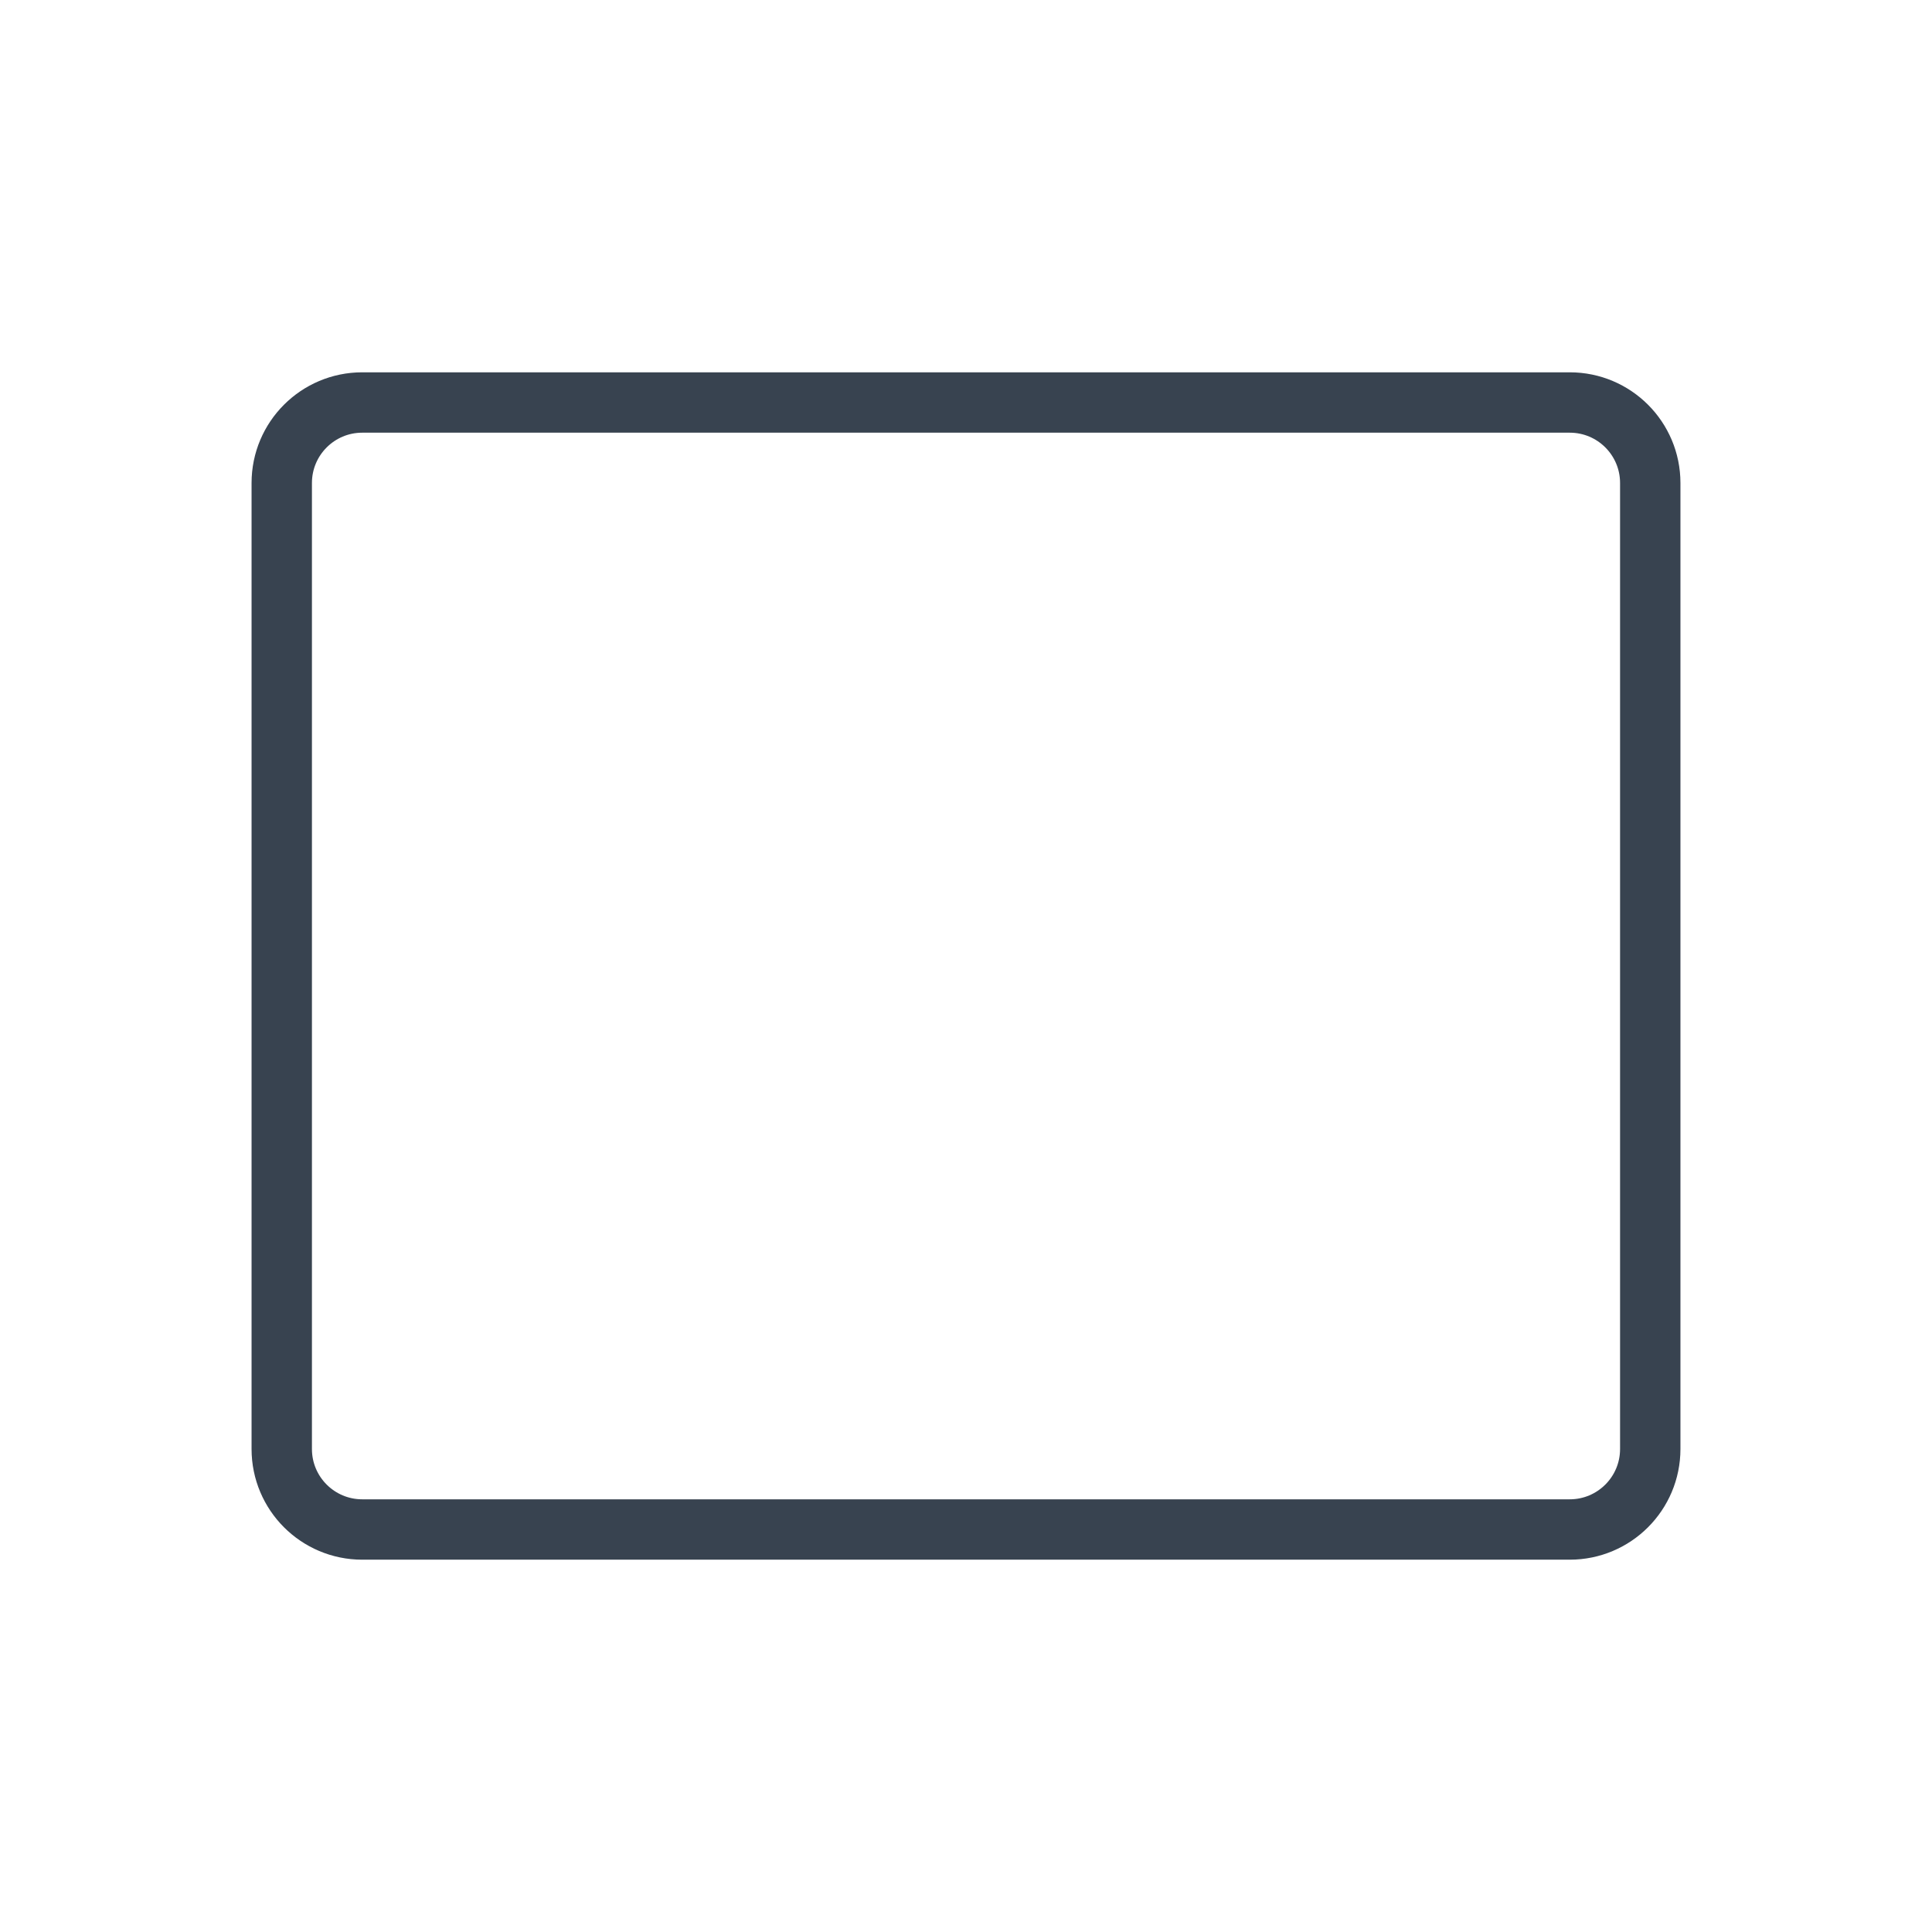
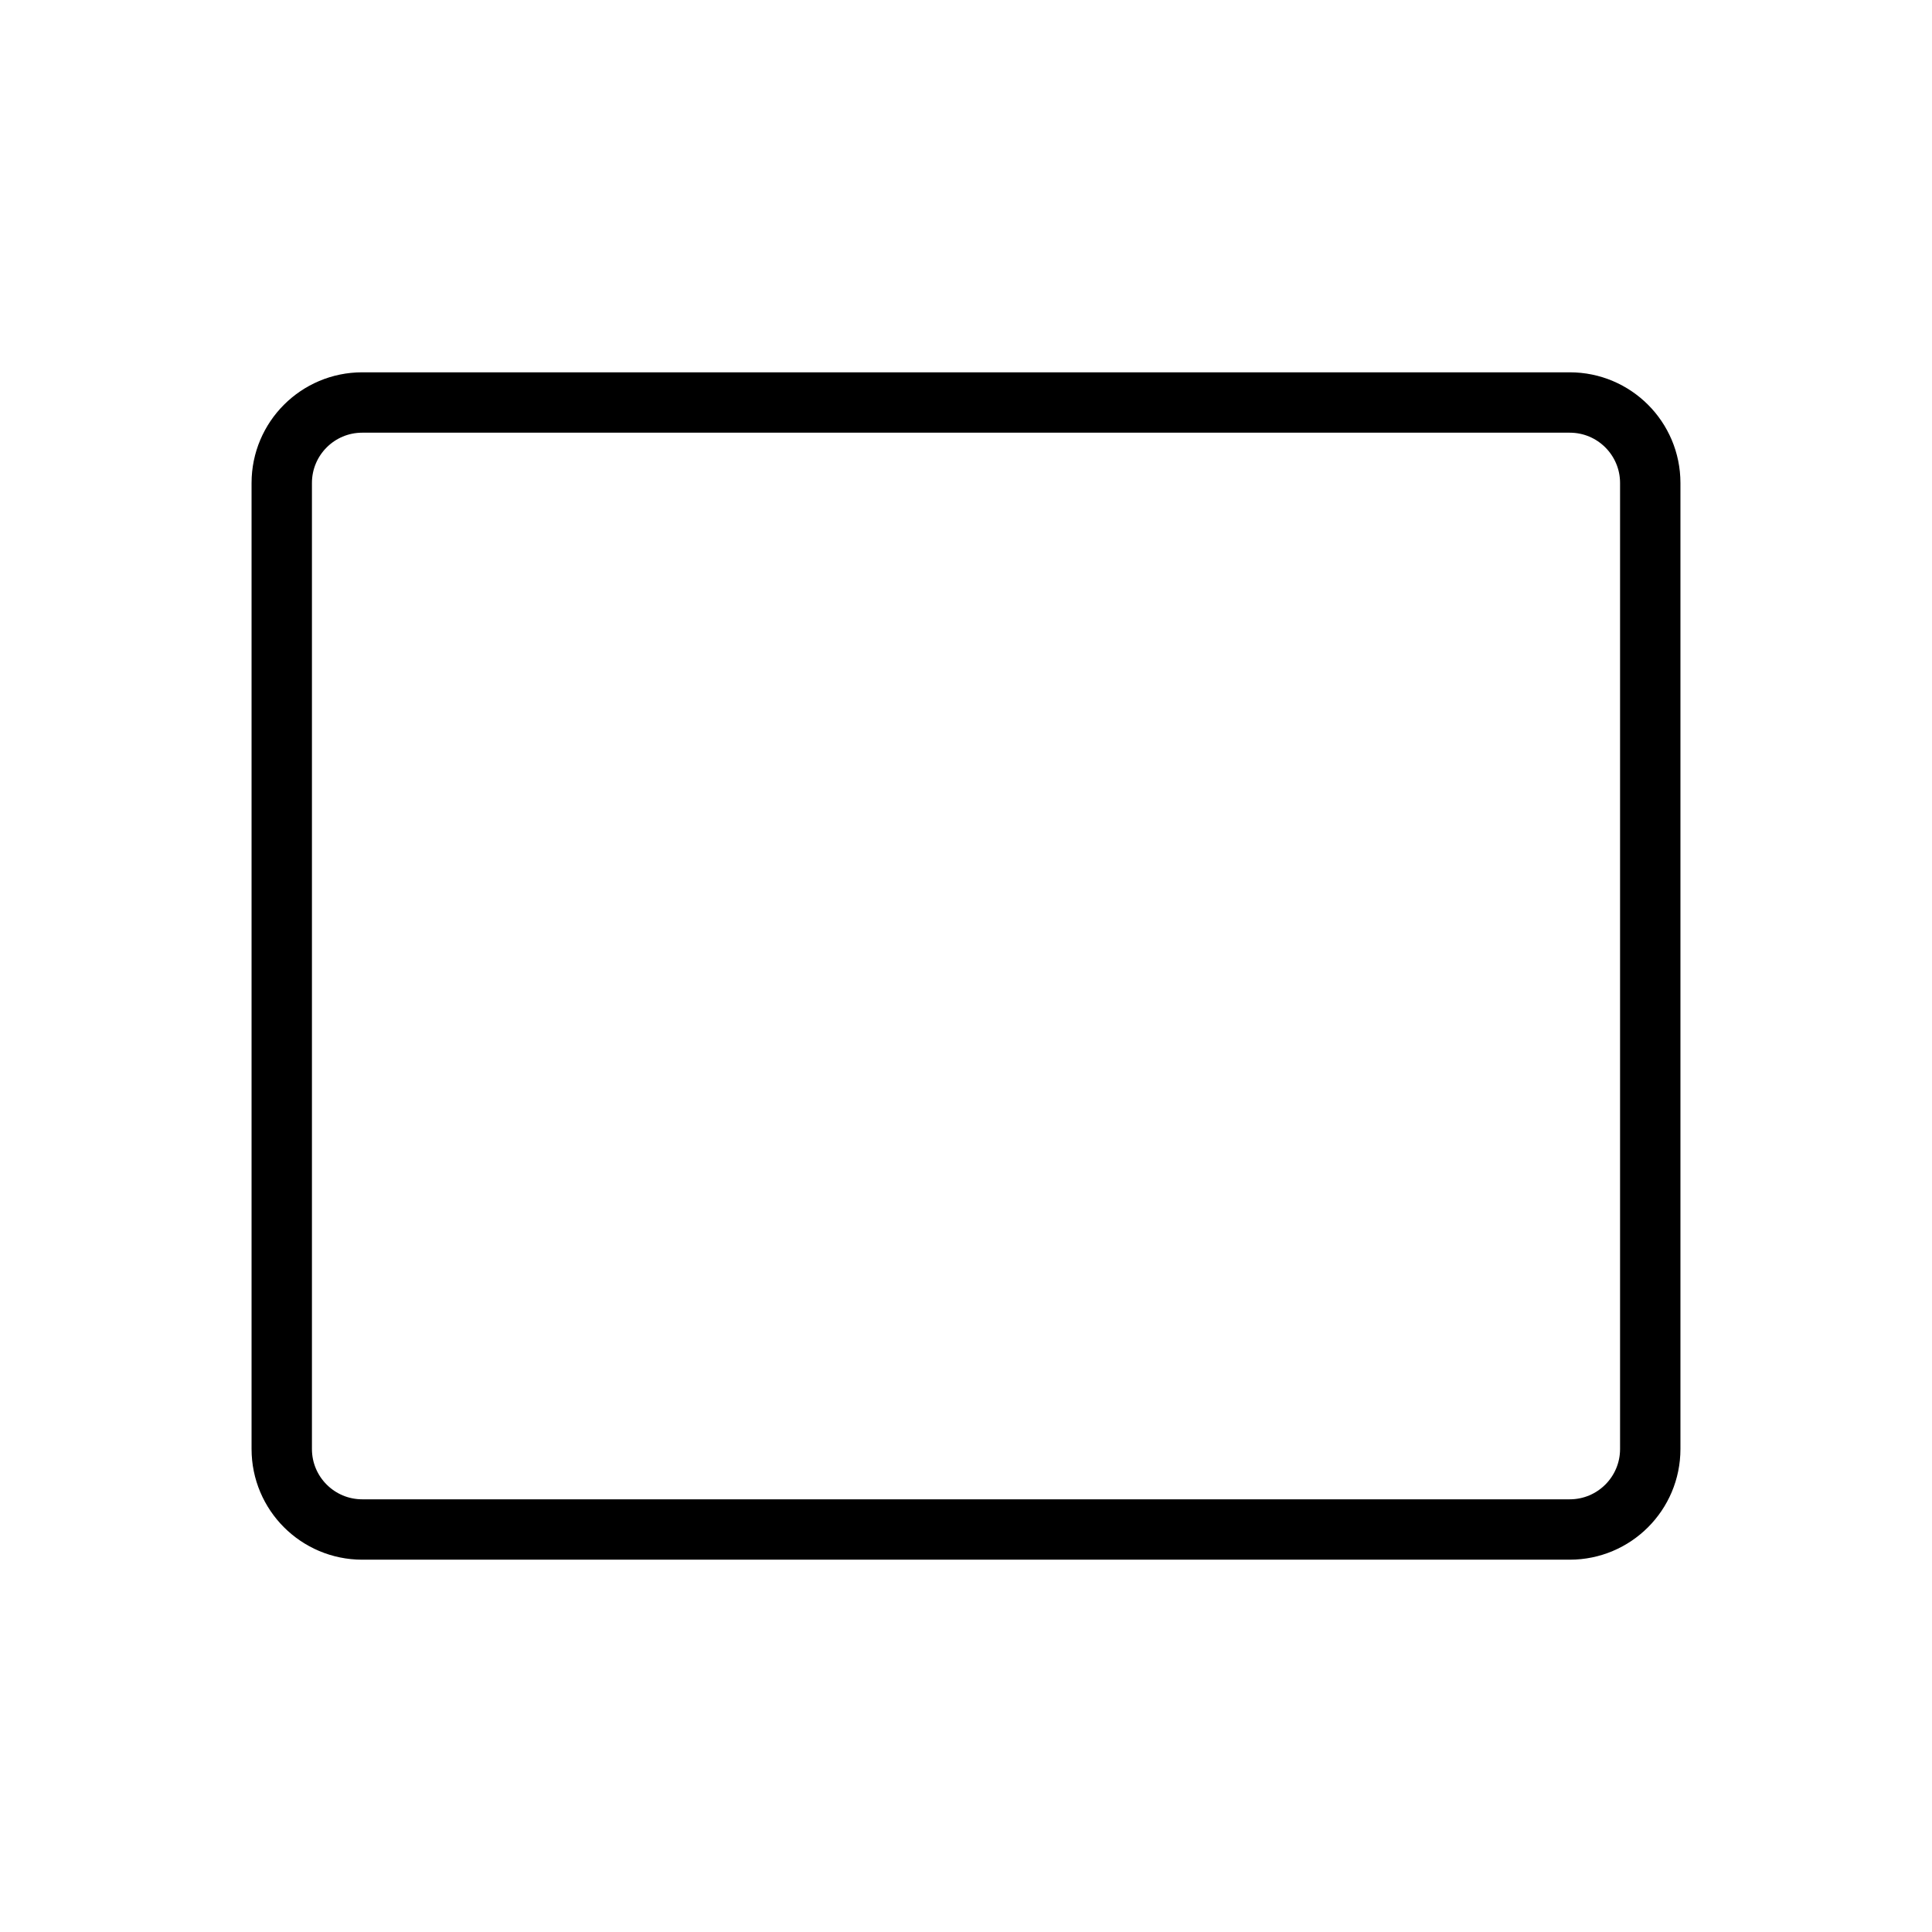
<svg xmlns="http://www.w3.org/2000/svg" width="48px" height="48px" viewBox="0 0 48 48" version="1.1">
  <g id="Edit-/-03-L-/-01-section-l" stroke="none" stroke-width="1" fill="none" fill-rule="evenodd" stroke-linecap="round" stroke-linejoin="round">
-     <g id="Group" transform="translate(7, 10)" stroke="#384350" stroke-width="1.5">
+     <g id="Group" transform="translate(7, 10)" stroke="currentColor" stroke-width="1.5">
      <rect id="Rectangle" transform="translate(17, 14) rotate(-270) translate(-17, -14) " x="3" y="-3" width="28" height="34" rx="2" />
    </g>
  </g>
</svg>
